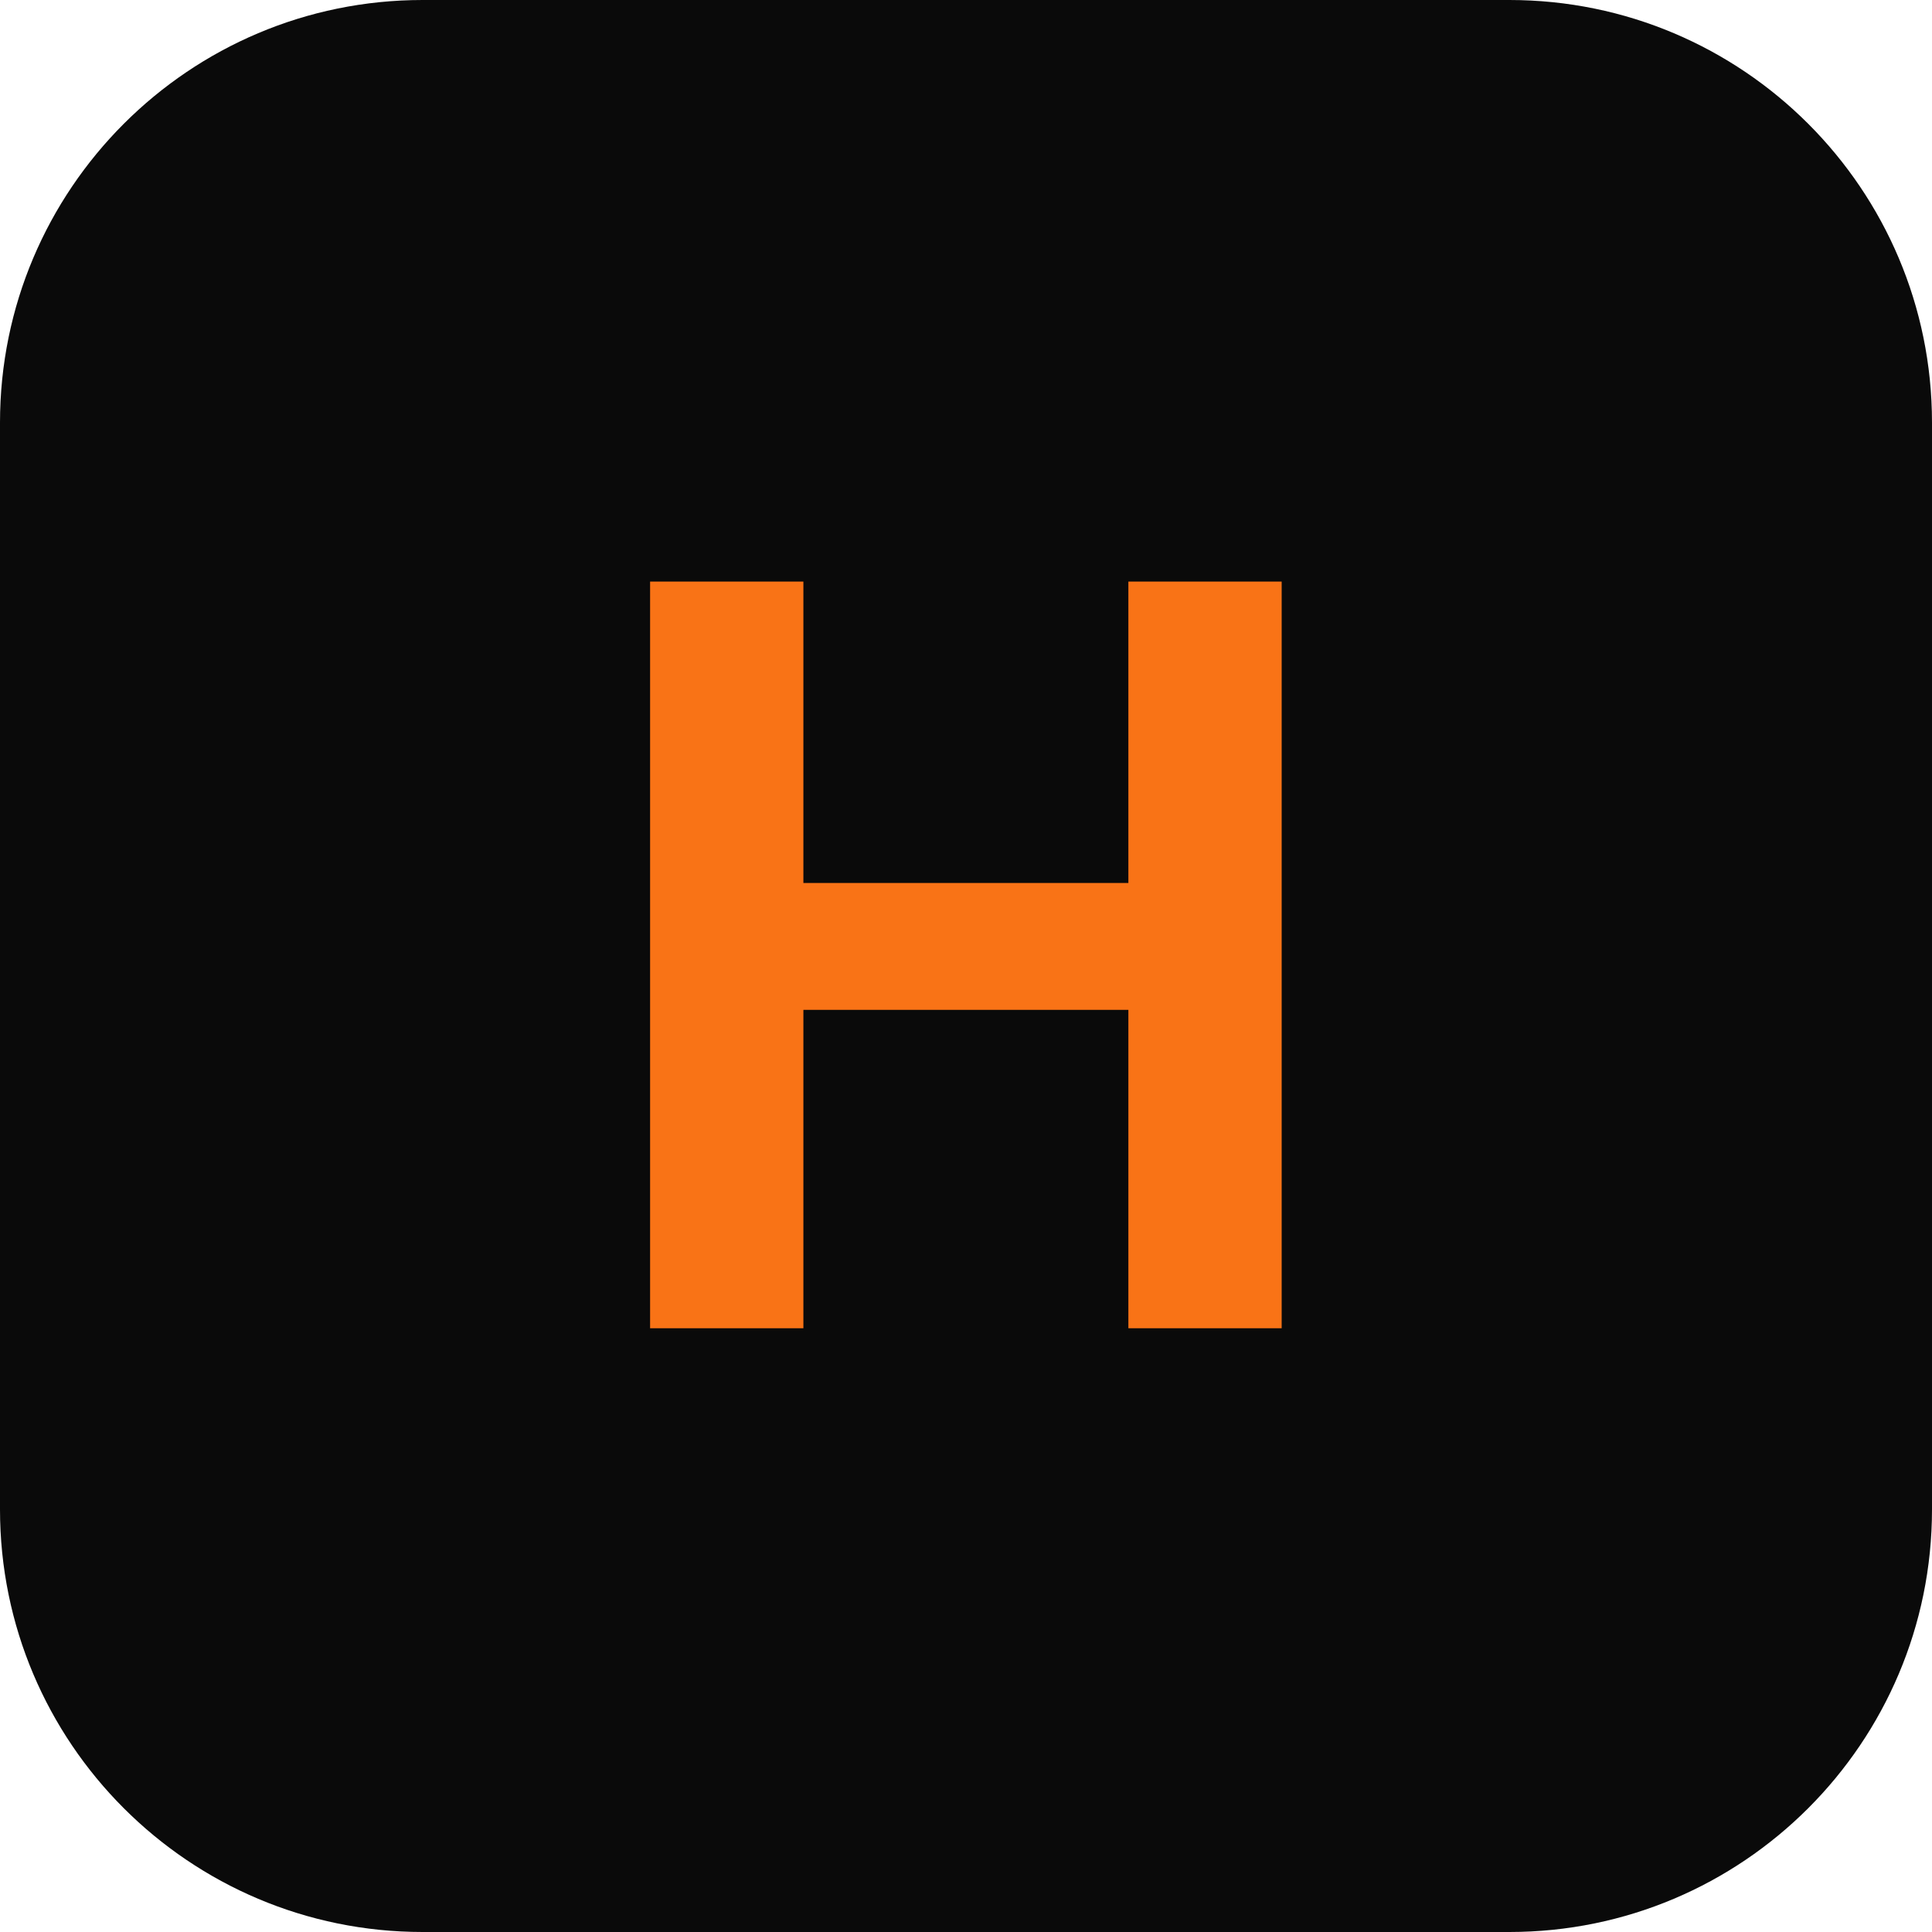
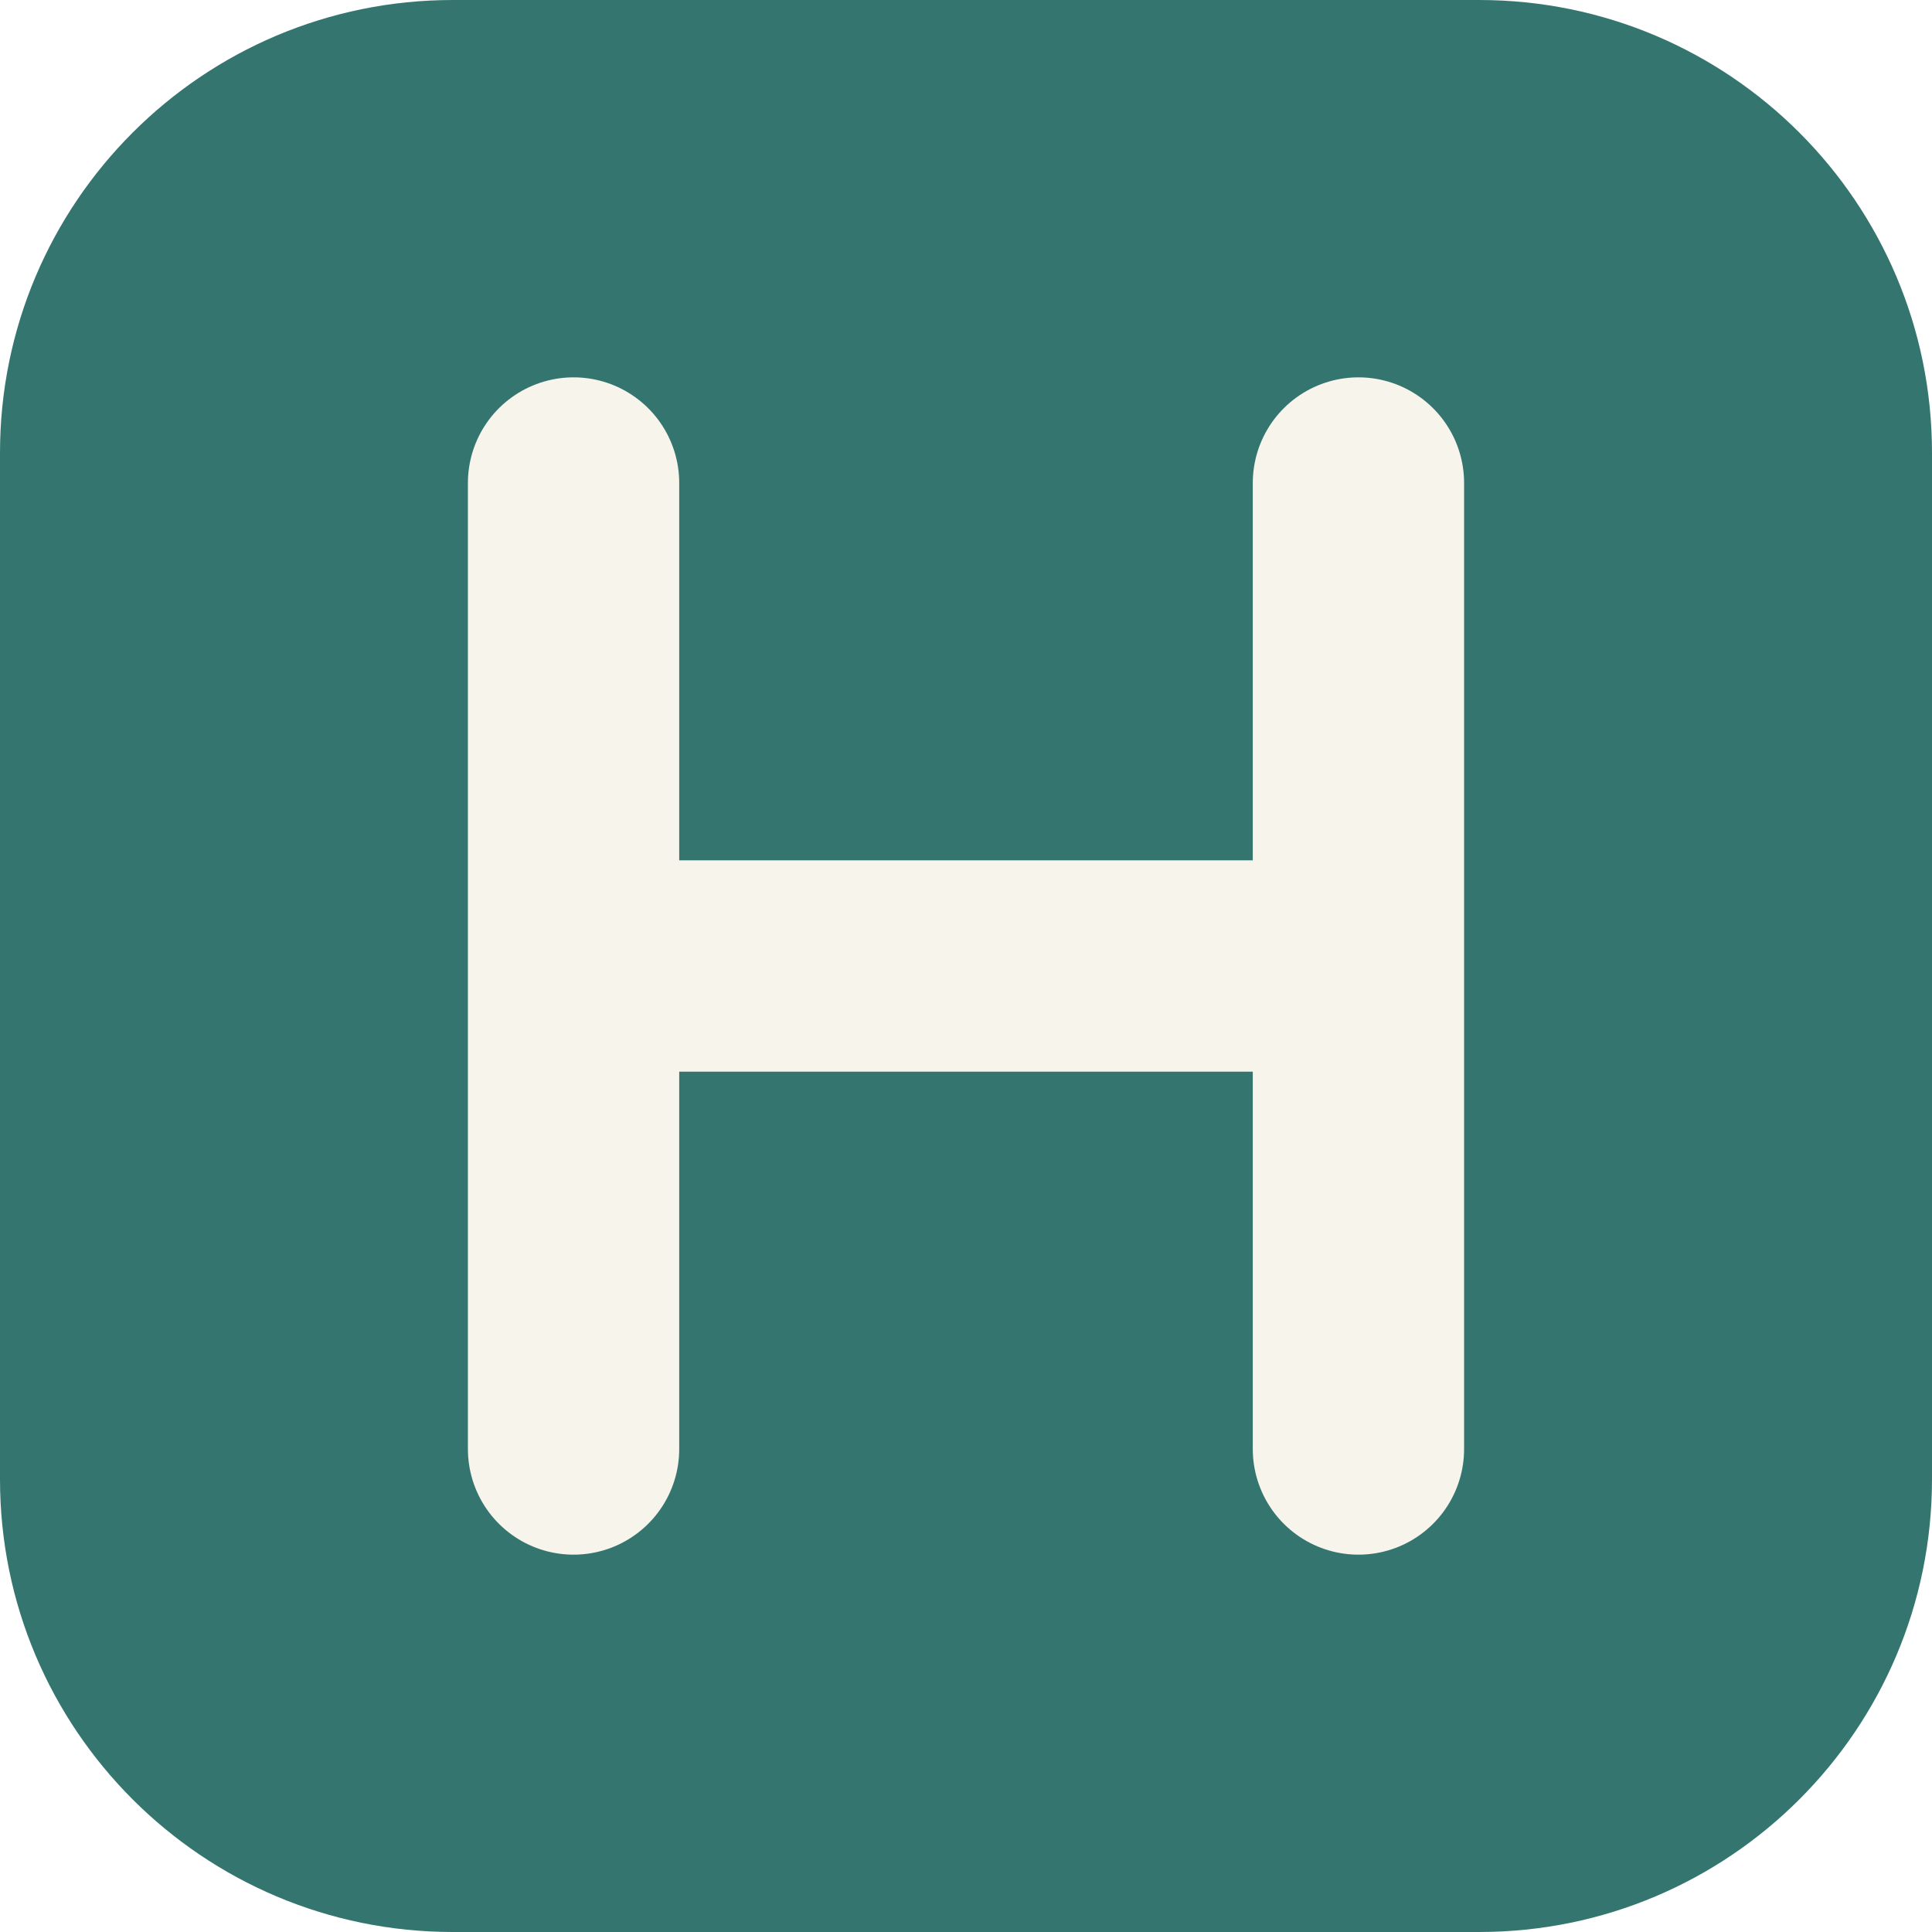
<svg xmlns="http://www.w3.org/2000/svg" viewBox="0 0 64 64">
-   <rect width="64" height="64" rx="14" fill="#0a0a0a" />
-   <text x="32" y="44" font-family="Inter, system-ui, sans-serif" font-size="34" font-weight="700" fill="#f97316" text-anchor="middle">H</text>
+   <rect width="64" height="64" rx="15" fill="#34766f" />
+   <path d="M19 16v32M45 16v32M19 32h26" fill="none" stroke="#f7f4ec" stroke-width="7" stroke-linecap="round" />
</svg>
